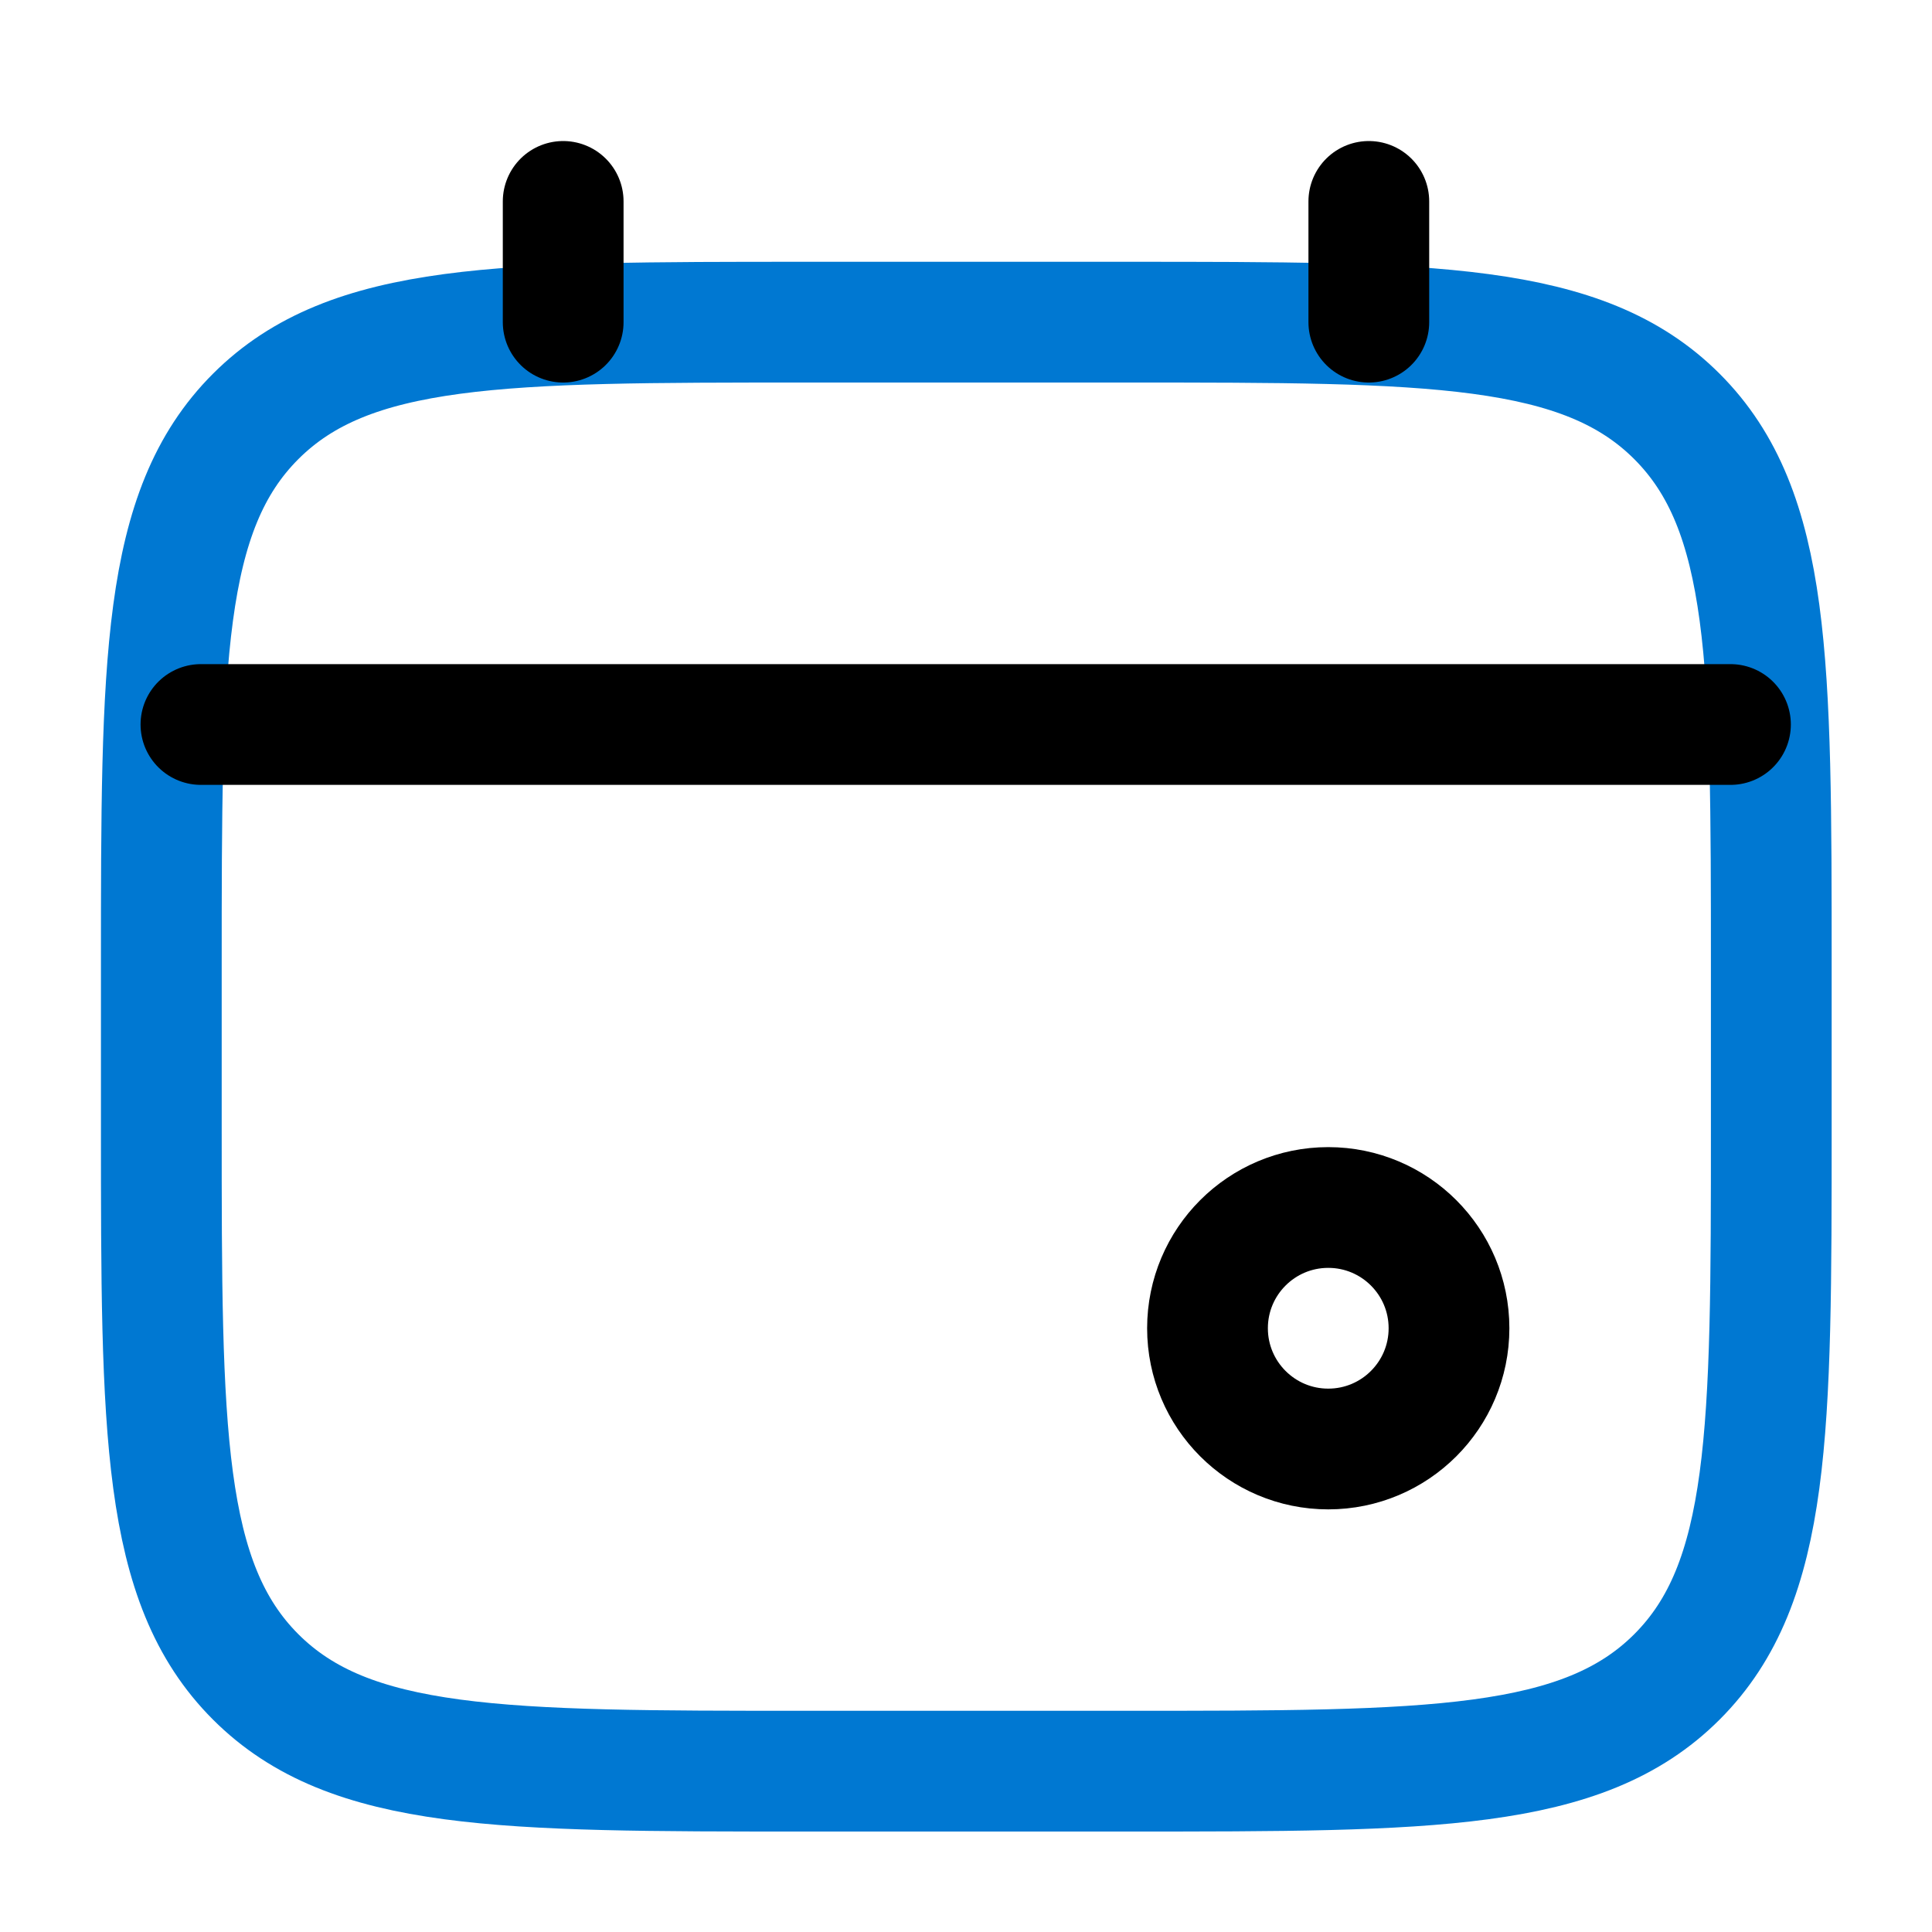
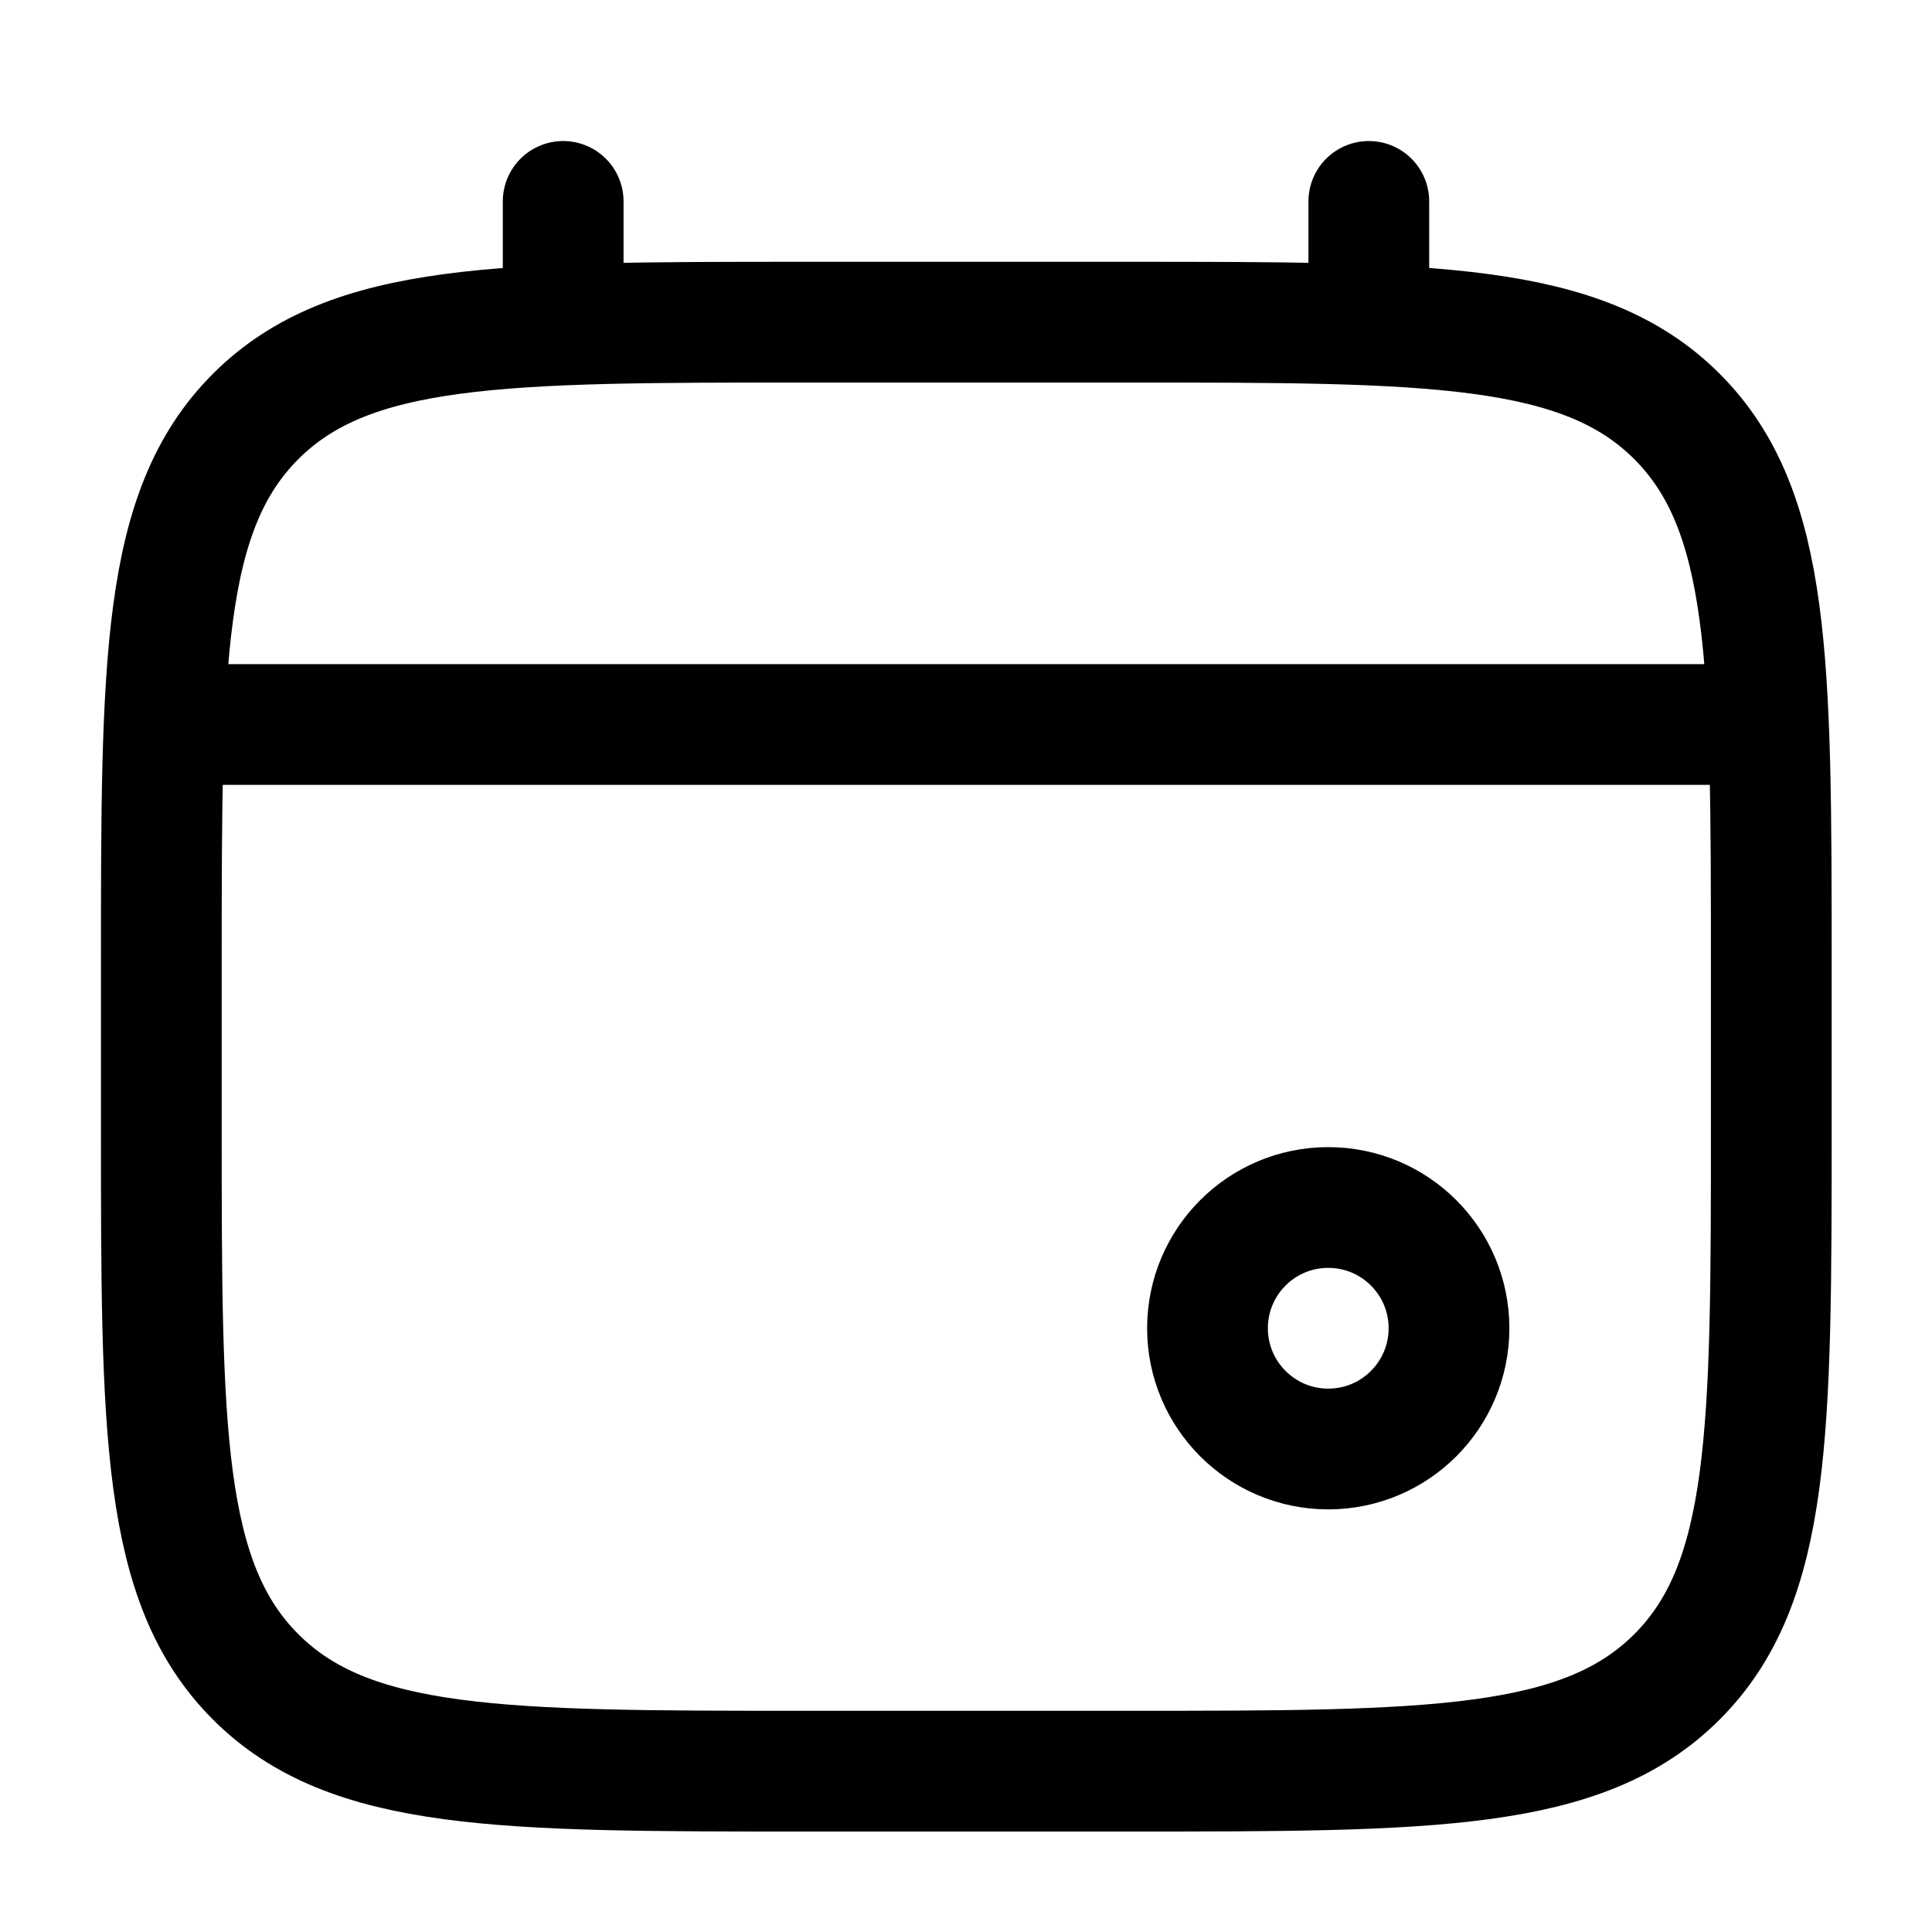
<svg xmlns="http://www.w3.org/2000/svg" width="width" height="height" viewBox="0 0 16 16" fill="none">
-   <path d="M1.336 8.001C1.336 5.487 1.336 4.23 2.117 3.449C2.898 2.668 4.155 2.668 6.669 2.668H9.336C11.85 2.668 13.107 2.668 13.888 3.449C14.669 4.23 14.669 5.487 14.669 8.001V9.335C14.669 11.849 14.669 13.106 13.888 13.887C13.107 14.668 11.85 14.668 9.336 14.668H6.669C4.155 14.668 2.898 14.668 2.117 13.887C1.336 13.106 1.336 11.849 1.336 9.335V8.001Z" stroke="#0078D2" />
+   <path d="M1.336 8.001C1.336 5.487 1.336 4.23 2.117 3.449C2.898 2.668 4.155 2.668 6.669 2.668H9.336C11.85 2.668 13.107 2.668 13.888 3.449C14.669 4.23 14.669 5.487 14.669 8.001V9.335C14.669 11.849 14.669 13.106 13.888 13.887C13.107 14.668 11.85 14.668 9.336 14.668H6.669C4.155 14.668 2.898 14.668 2.117 13.887C1.336 13.106 1.336 11.849 1.336 9.335V8.001Z" stroke="currentColor" />
  <path d="M4.664 2.668V1.668" stroke="currentColor" stroke-linecap="round" />
  <path d="M11.336 2.668V1.668" stroke="currentColor" stroke-linecap="round" />
  <circle cx="11" cy="11" r="1" stroke="currentColor" />
  <path d="M1.664 6H14.331" stroke="currentColor" stroke-linecap="round" />
</svg>
